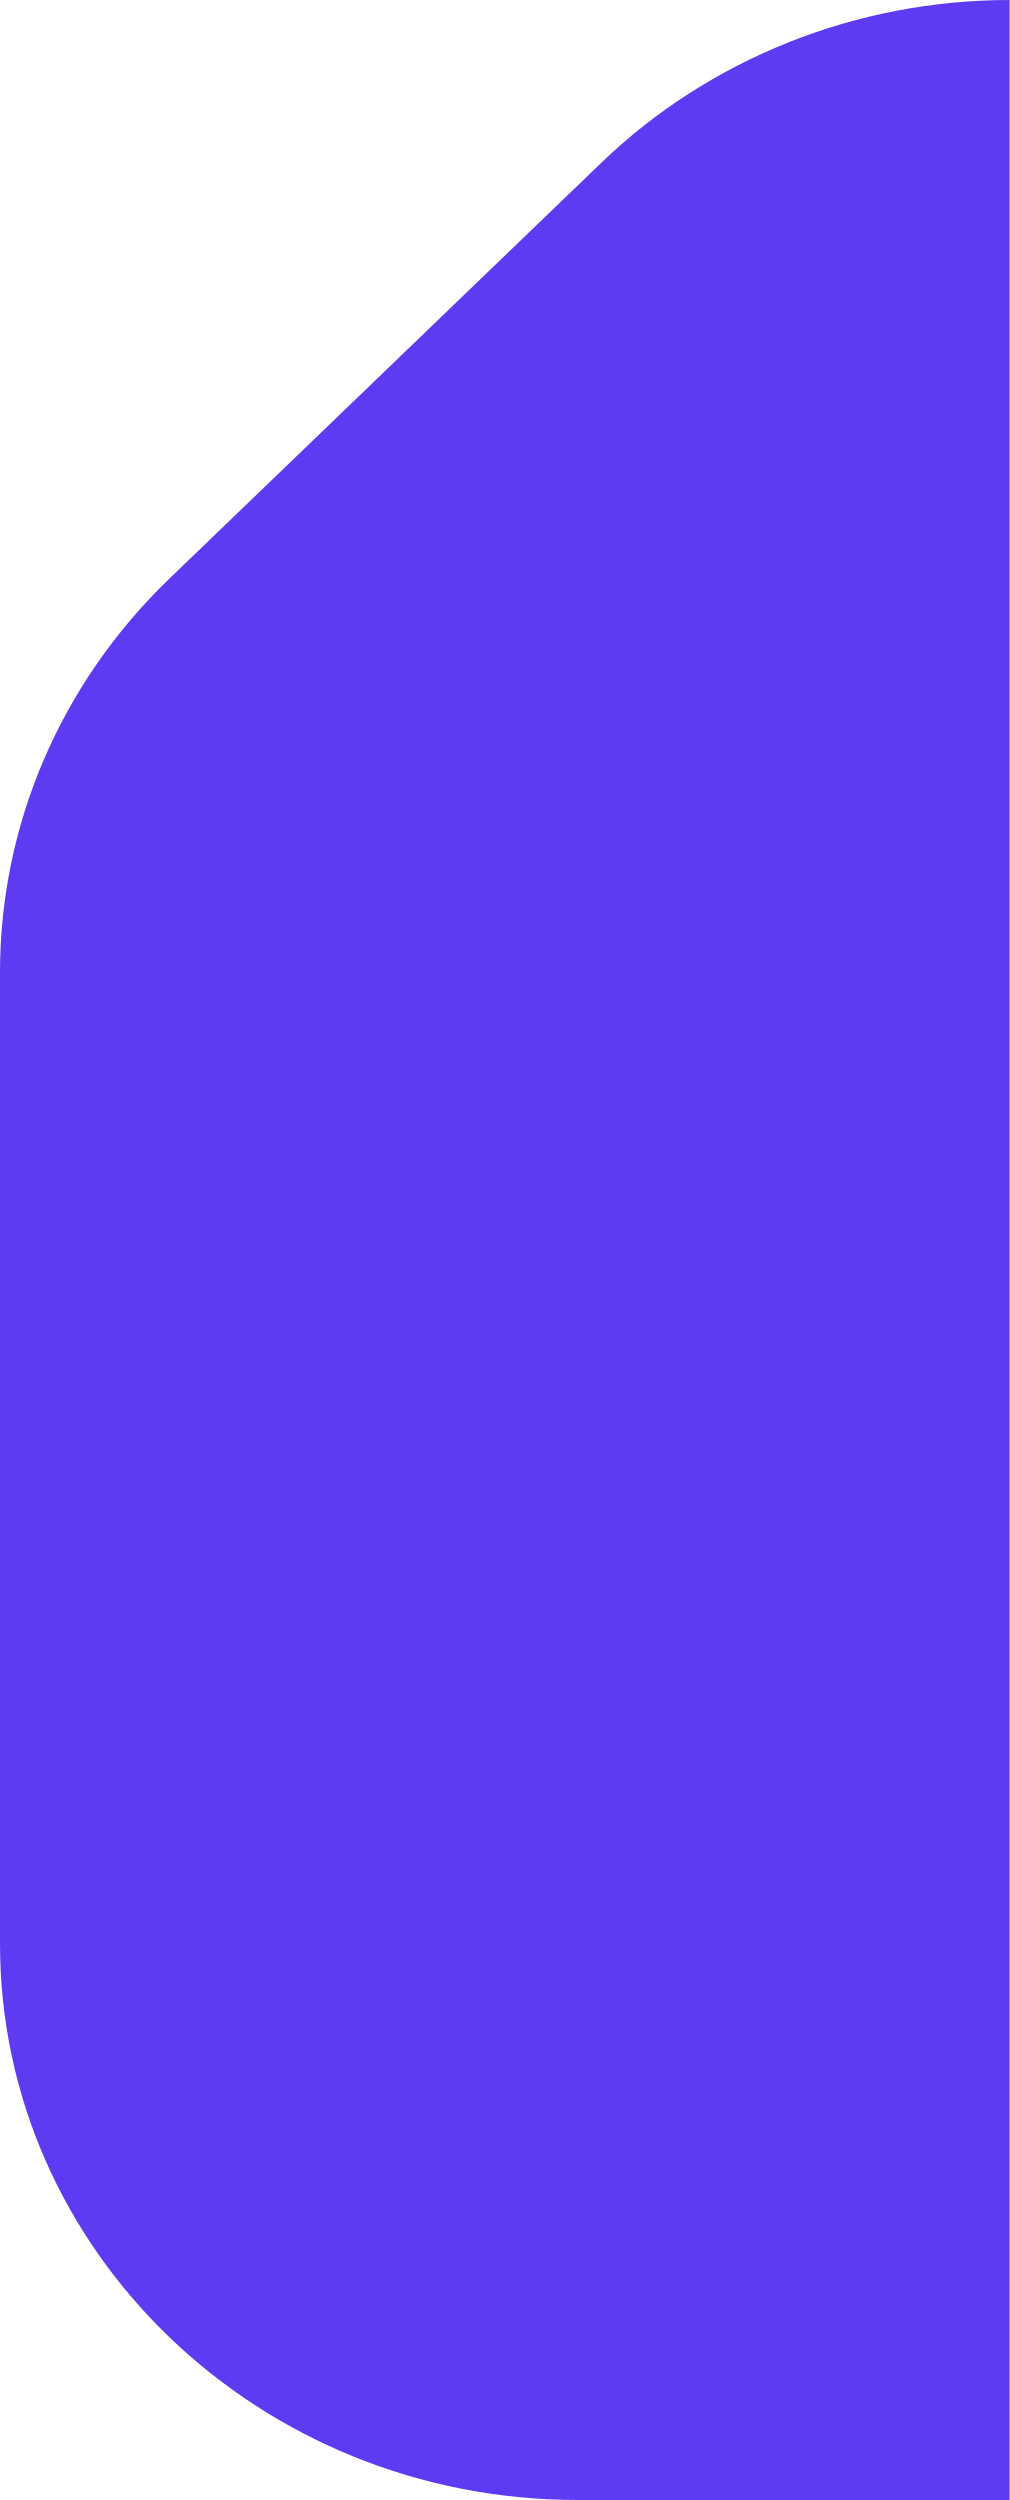
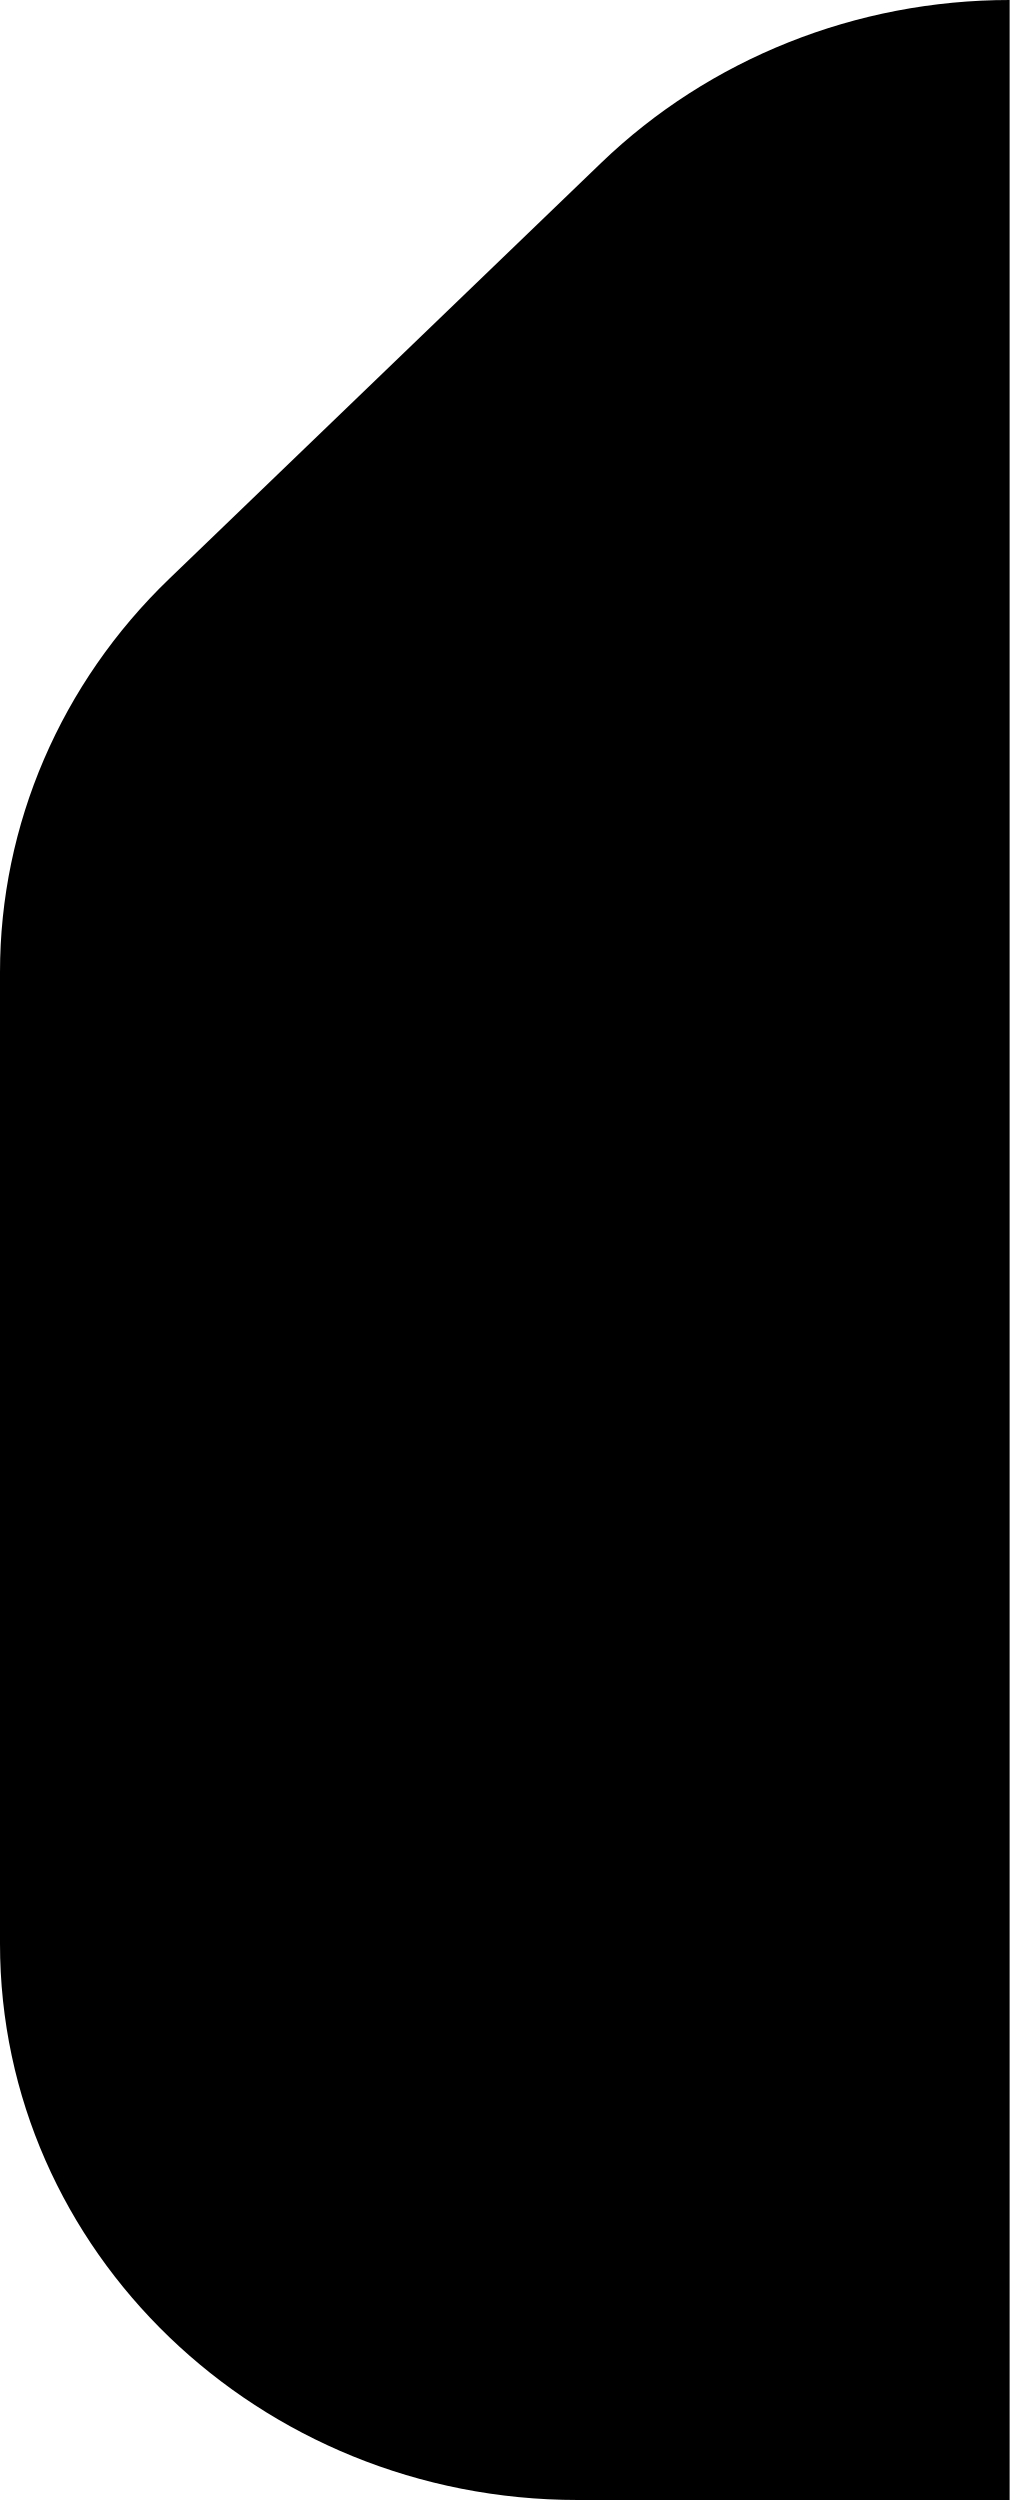
- <svg xmlns="http://www.w3.org/2000/svg" width="21" height="52" viewBox="0 0 21 52" fill="none">
-   <path d="M0 20.222V40.429C0 46.819 5.38 52 12.017 52H21V0C17.813 0 14.756 1.219 12.503 3.389L3.52 12.039C1.266 14.209 0 17.153 0 20.222Z" fill="#5F3AF3" />
+ <svg xmlns="http://www.w3.org/2000/svg" width="21" height="52" viewBox="0 0 21 52">
+   <path d="M0 20.222V40.429C0 46.819 5.38 52 12.017 52H21V0C17.813 0 14.756 1.219 12.503 3.389L3.52 12.039C1.266 14.209 0 17.153 0 20.222Z" />
</svg>
